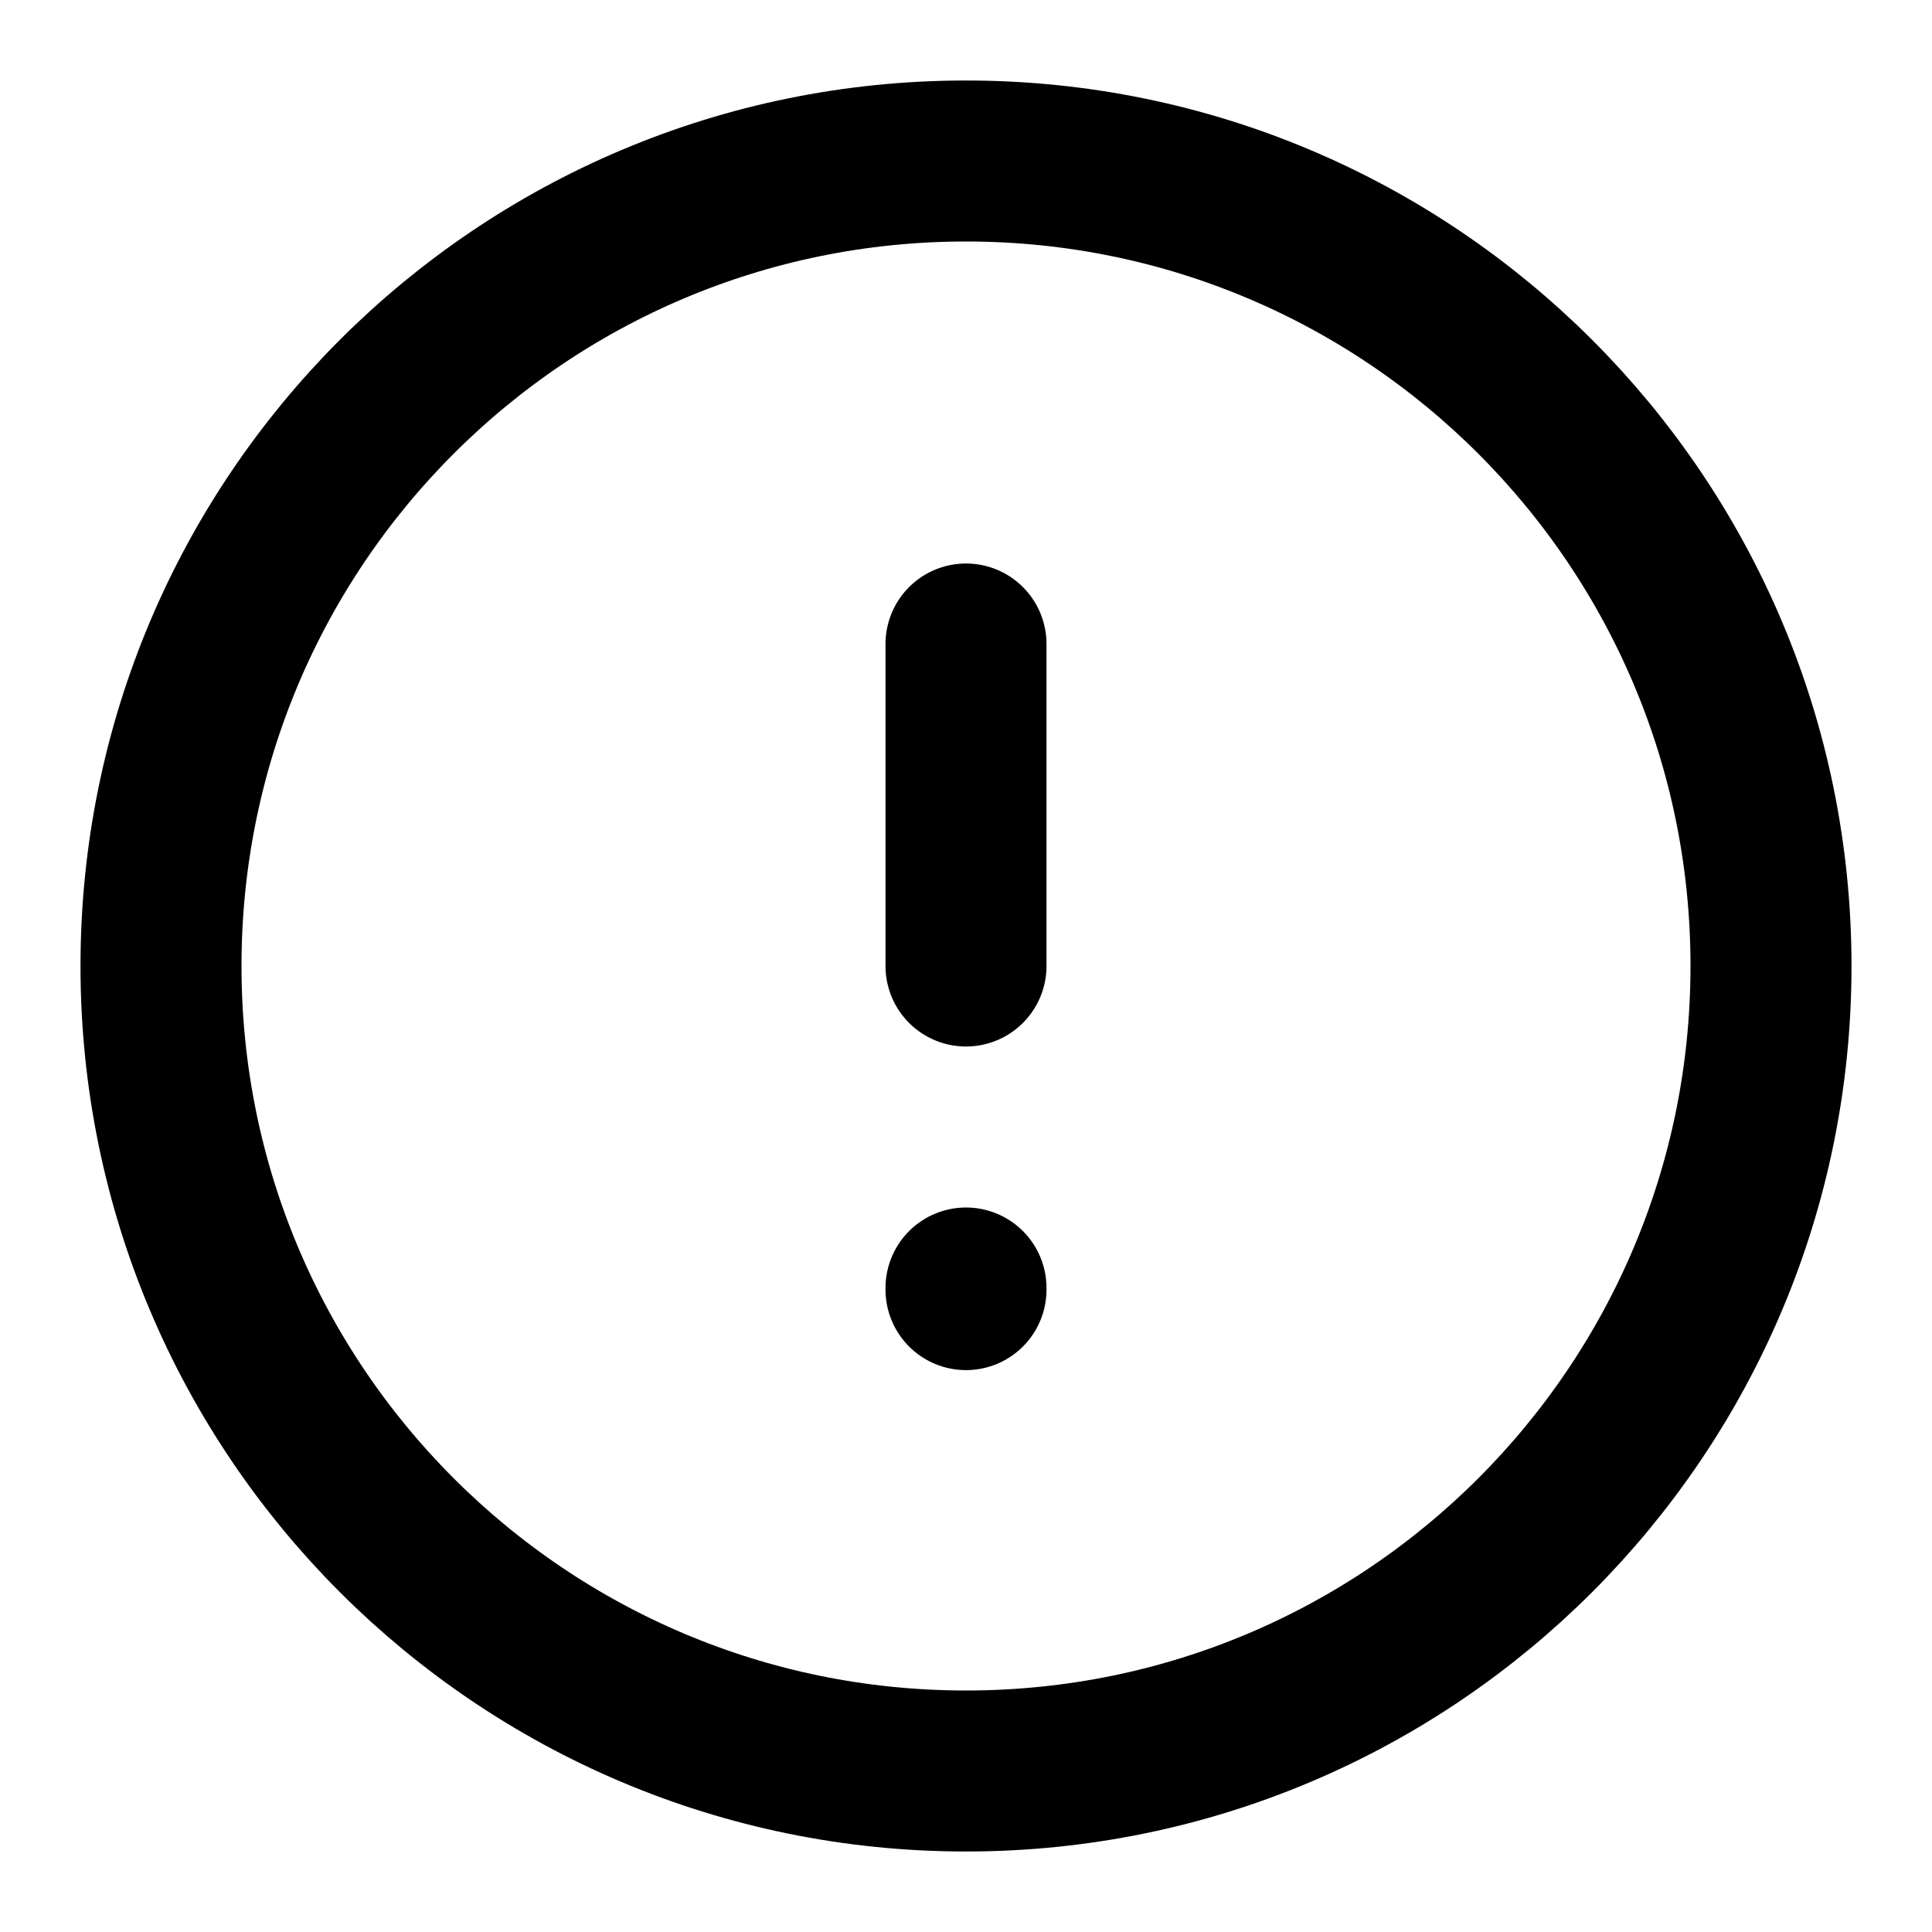
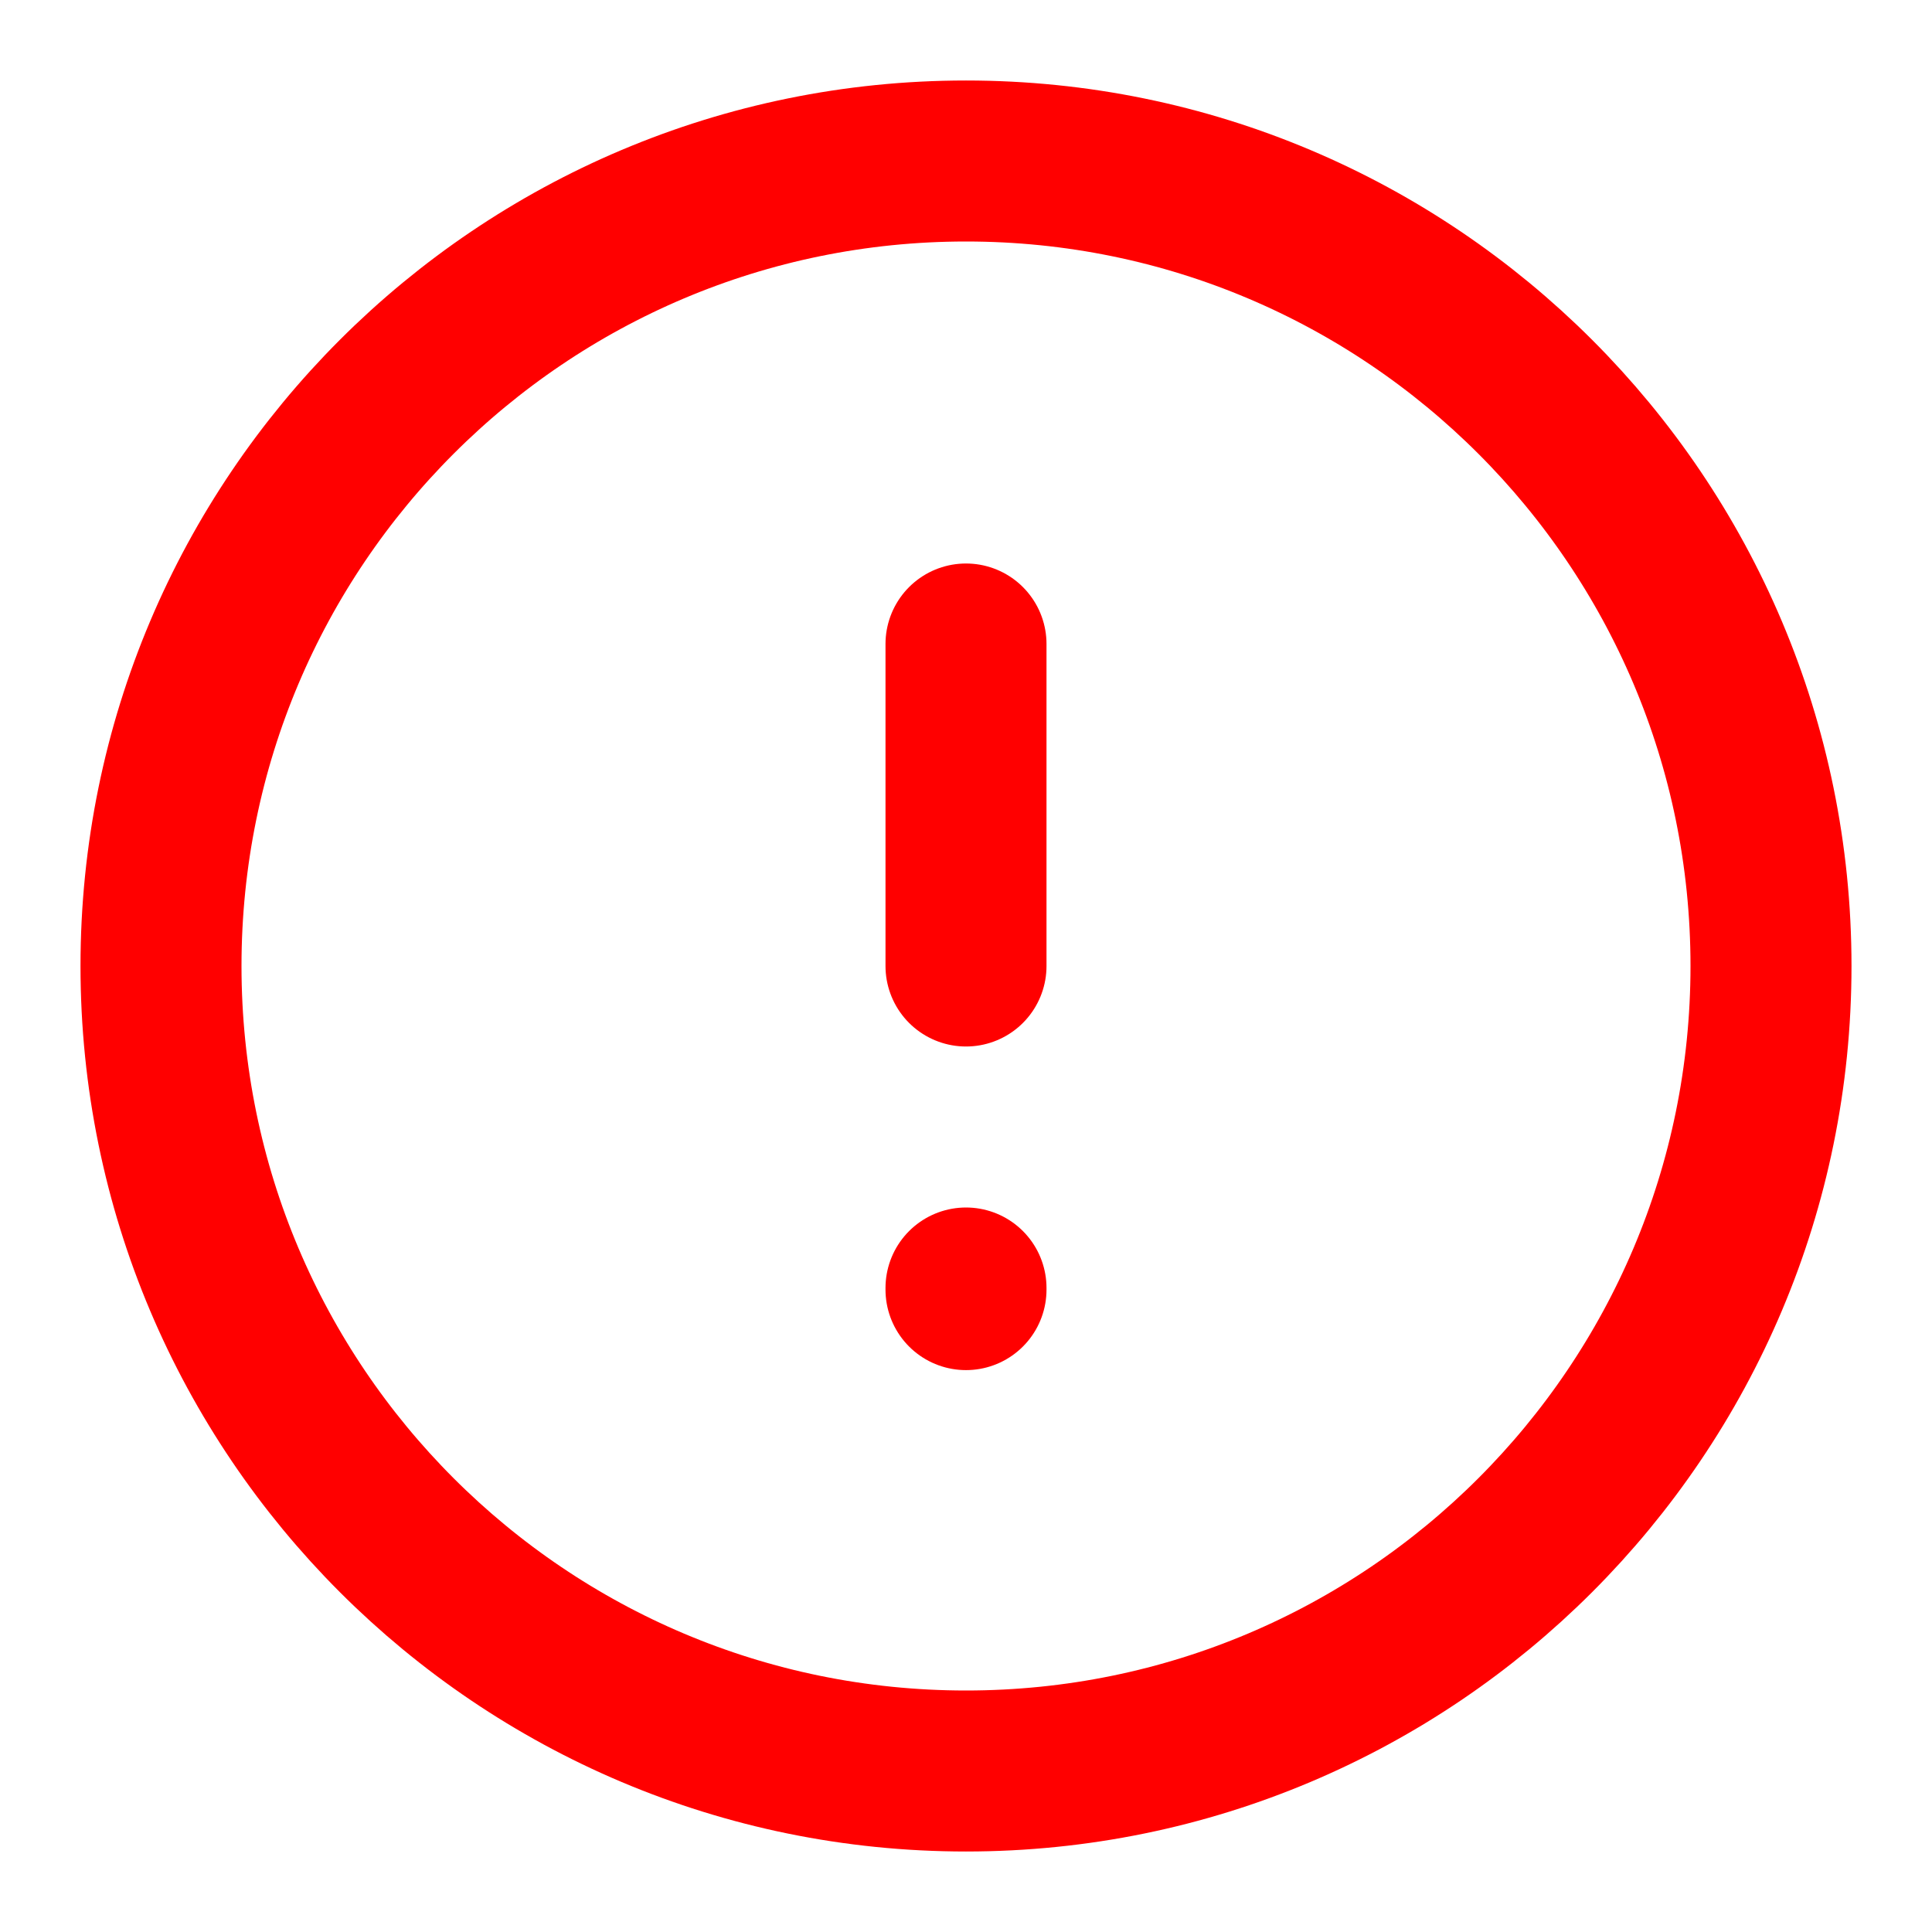
<svg xmlns="http://www.w3.org/2000/svg" width="800px" height="800px" viewBox="0 0 24 24" fill="none">
-   <path d="M12 8V12" stroke="#000000" stroke-width="2" stroke-linecap="round" stroke-linejoin="round" />
-   <path d="M12 16.02V16" stroke="#000000" stroke-width="2" stroke-linecap="round" stroke-linejoin="round" />
-   <circle cx="12" cy="12" r="10" stroke="#000000" stroke-width="2" stroke-linecap="round" stroke-linejoin="round" />
+   <path d="M12 8V12" stroke="red" stroke-width="2" stroke-linecap="round" stroke-linejoin="round" />
+   <path d="M12 16.02V16" stroke="red" stroke-width="2" stroke-linecap="round" stroke-linejoin="round" />
+   <circle cx="12" cy="12" r="10" stroke="red" stroke-width="2" stroke-linecap="round" stroke-linejoin="round" />
</svg>
